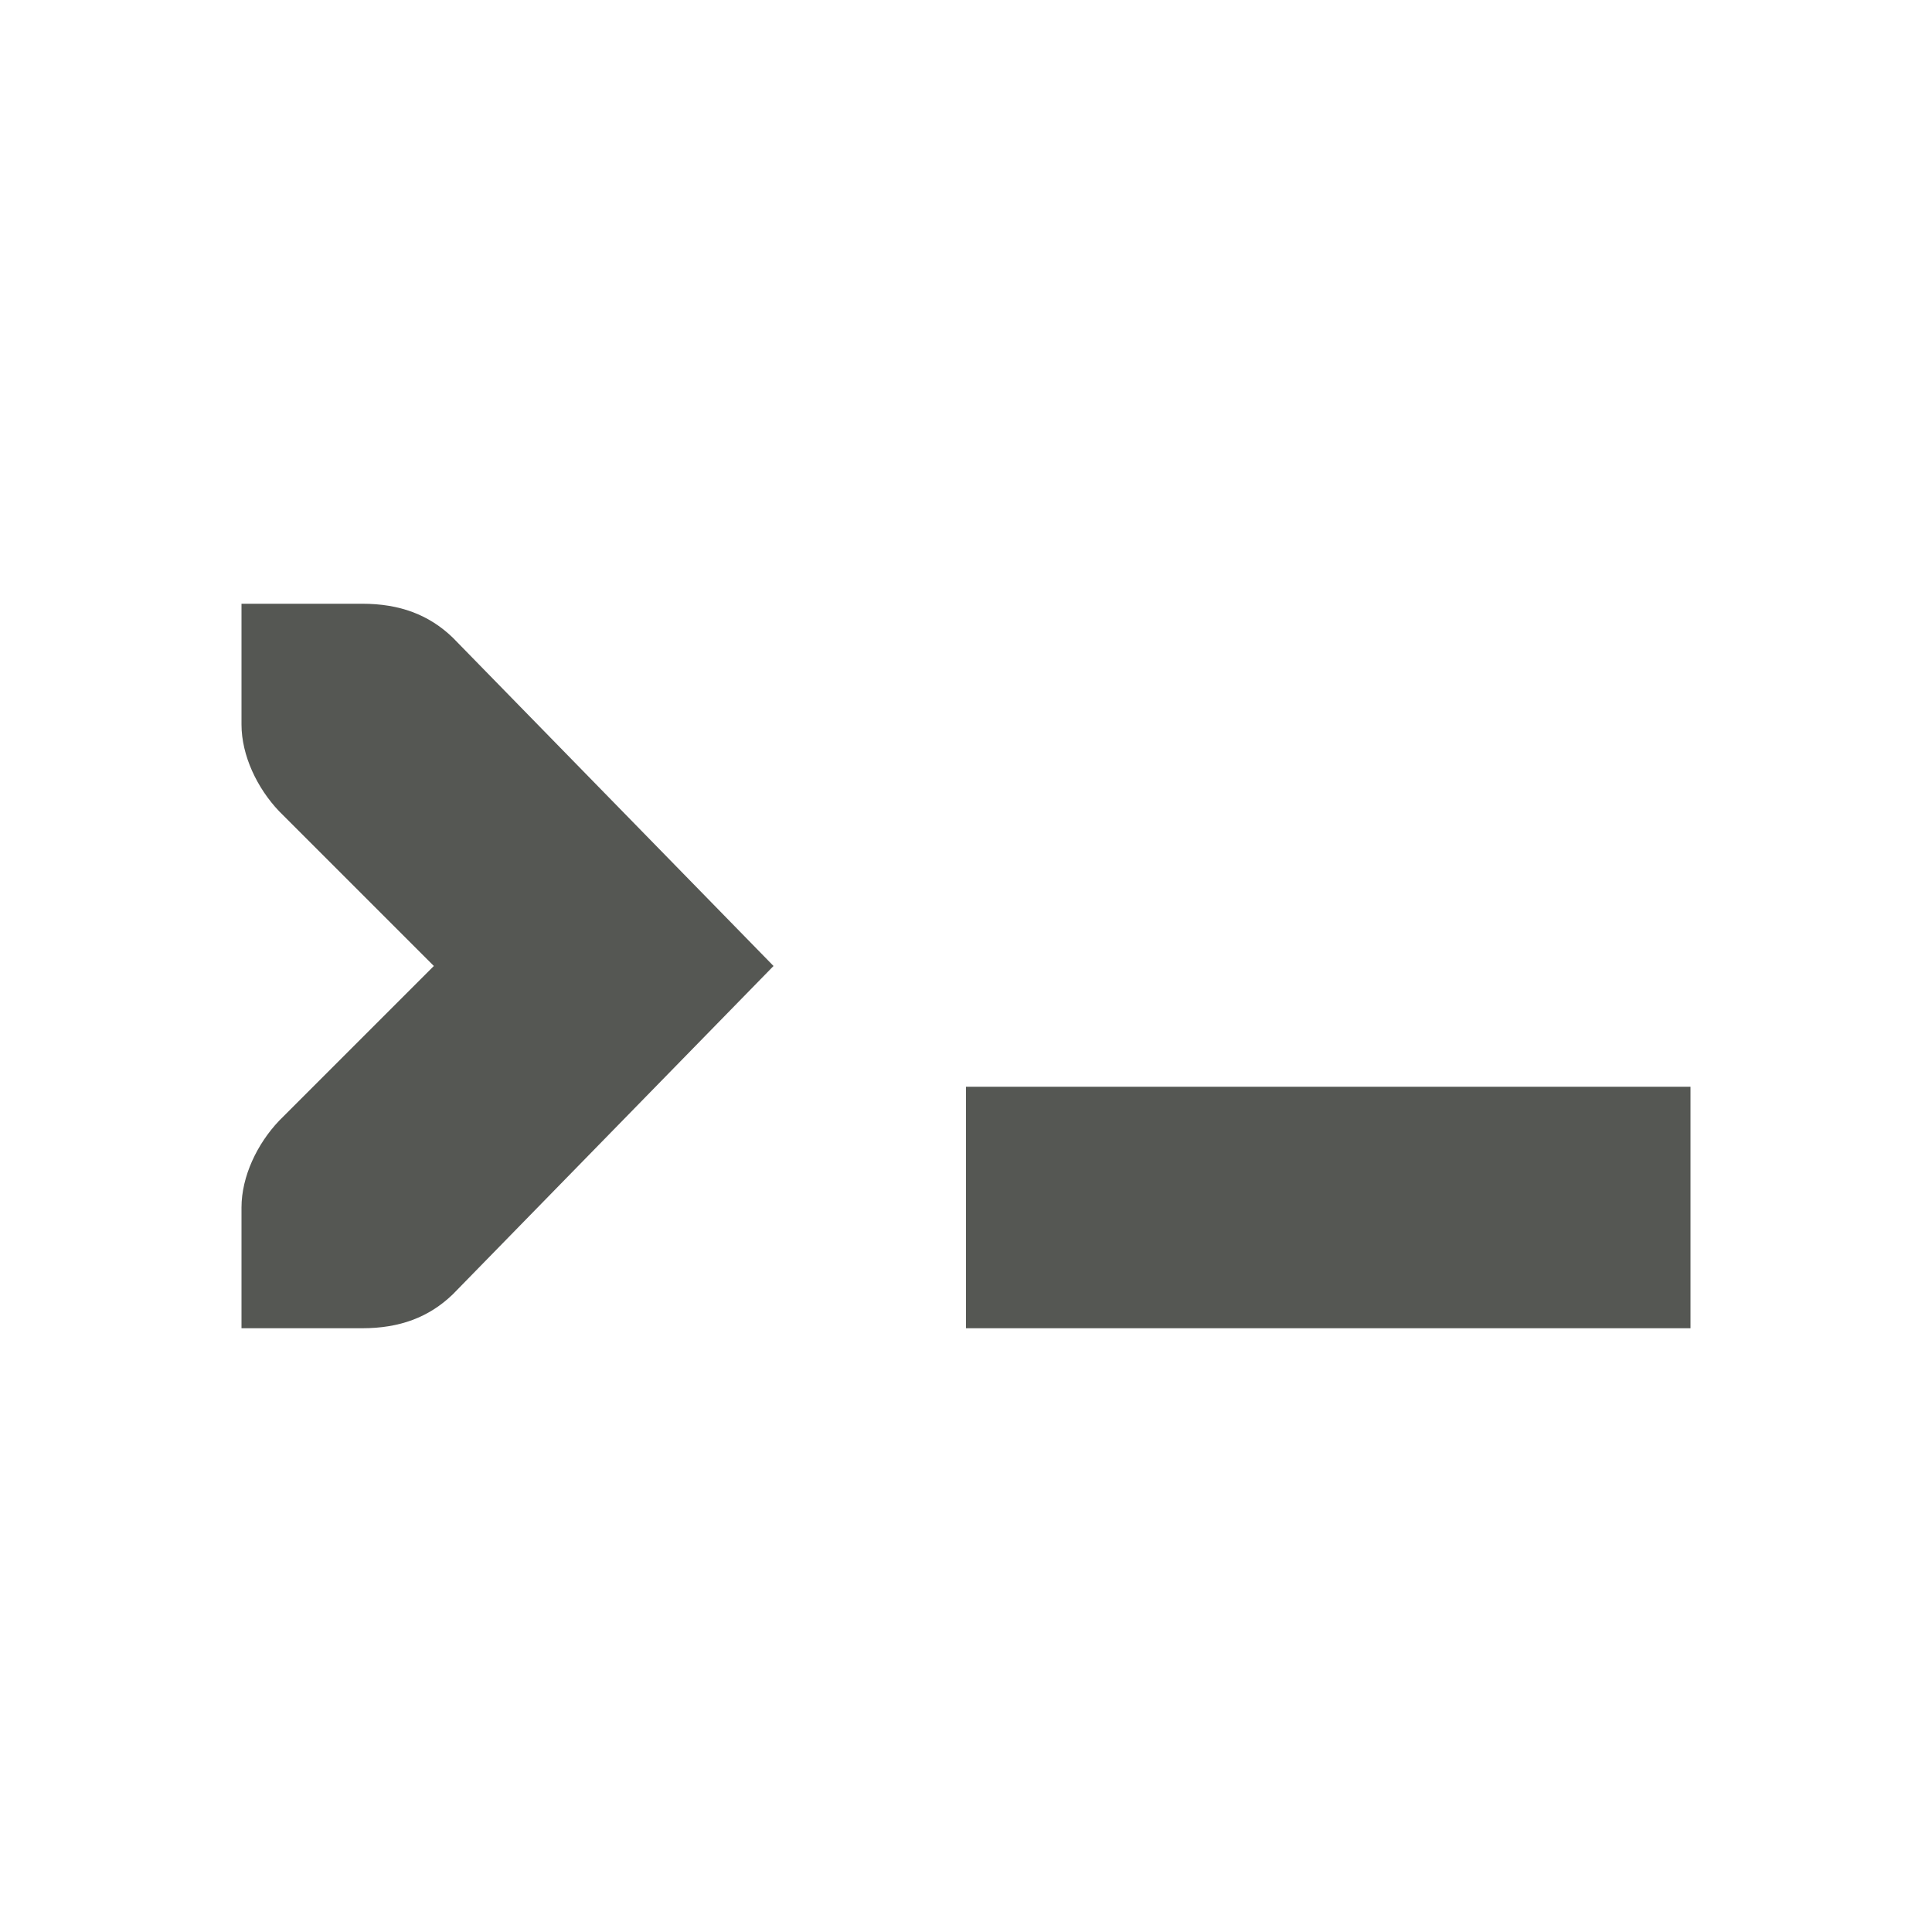
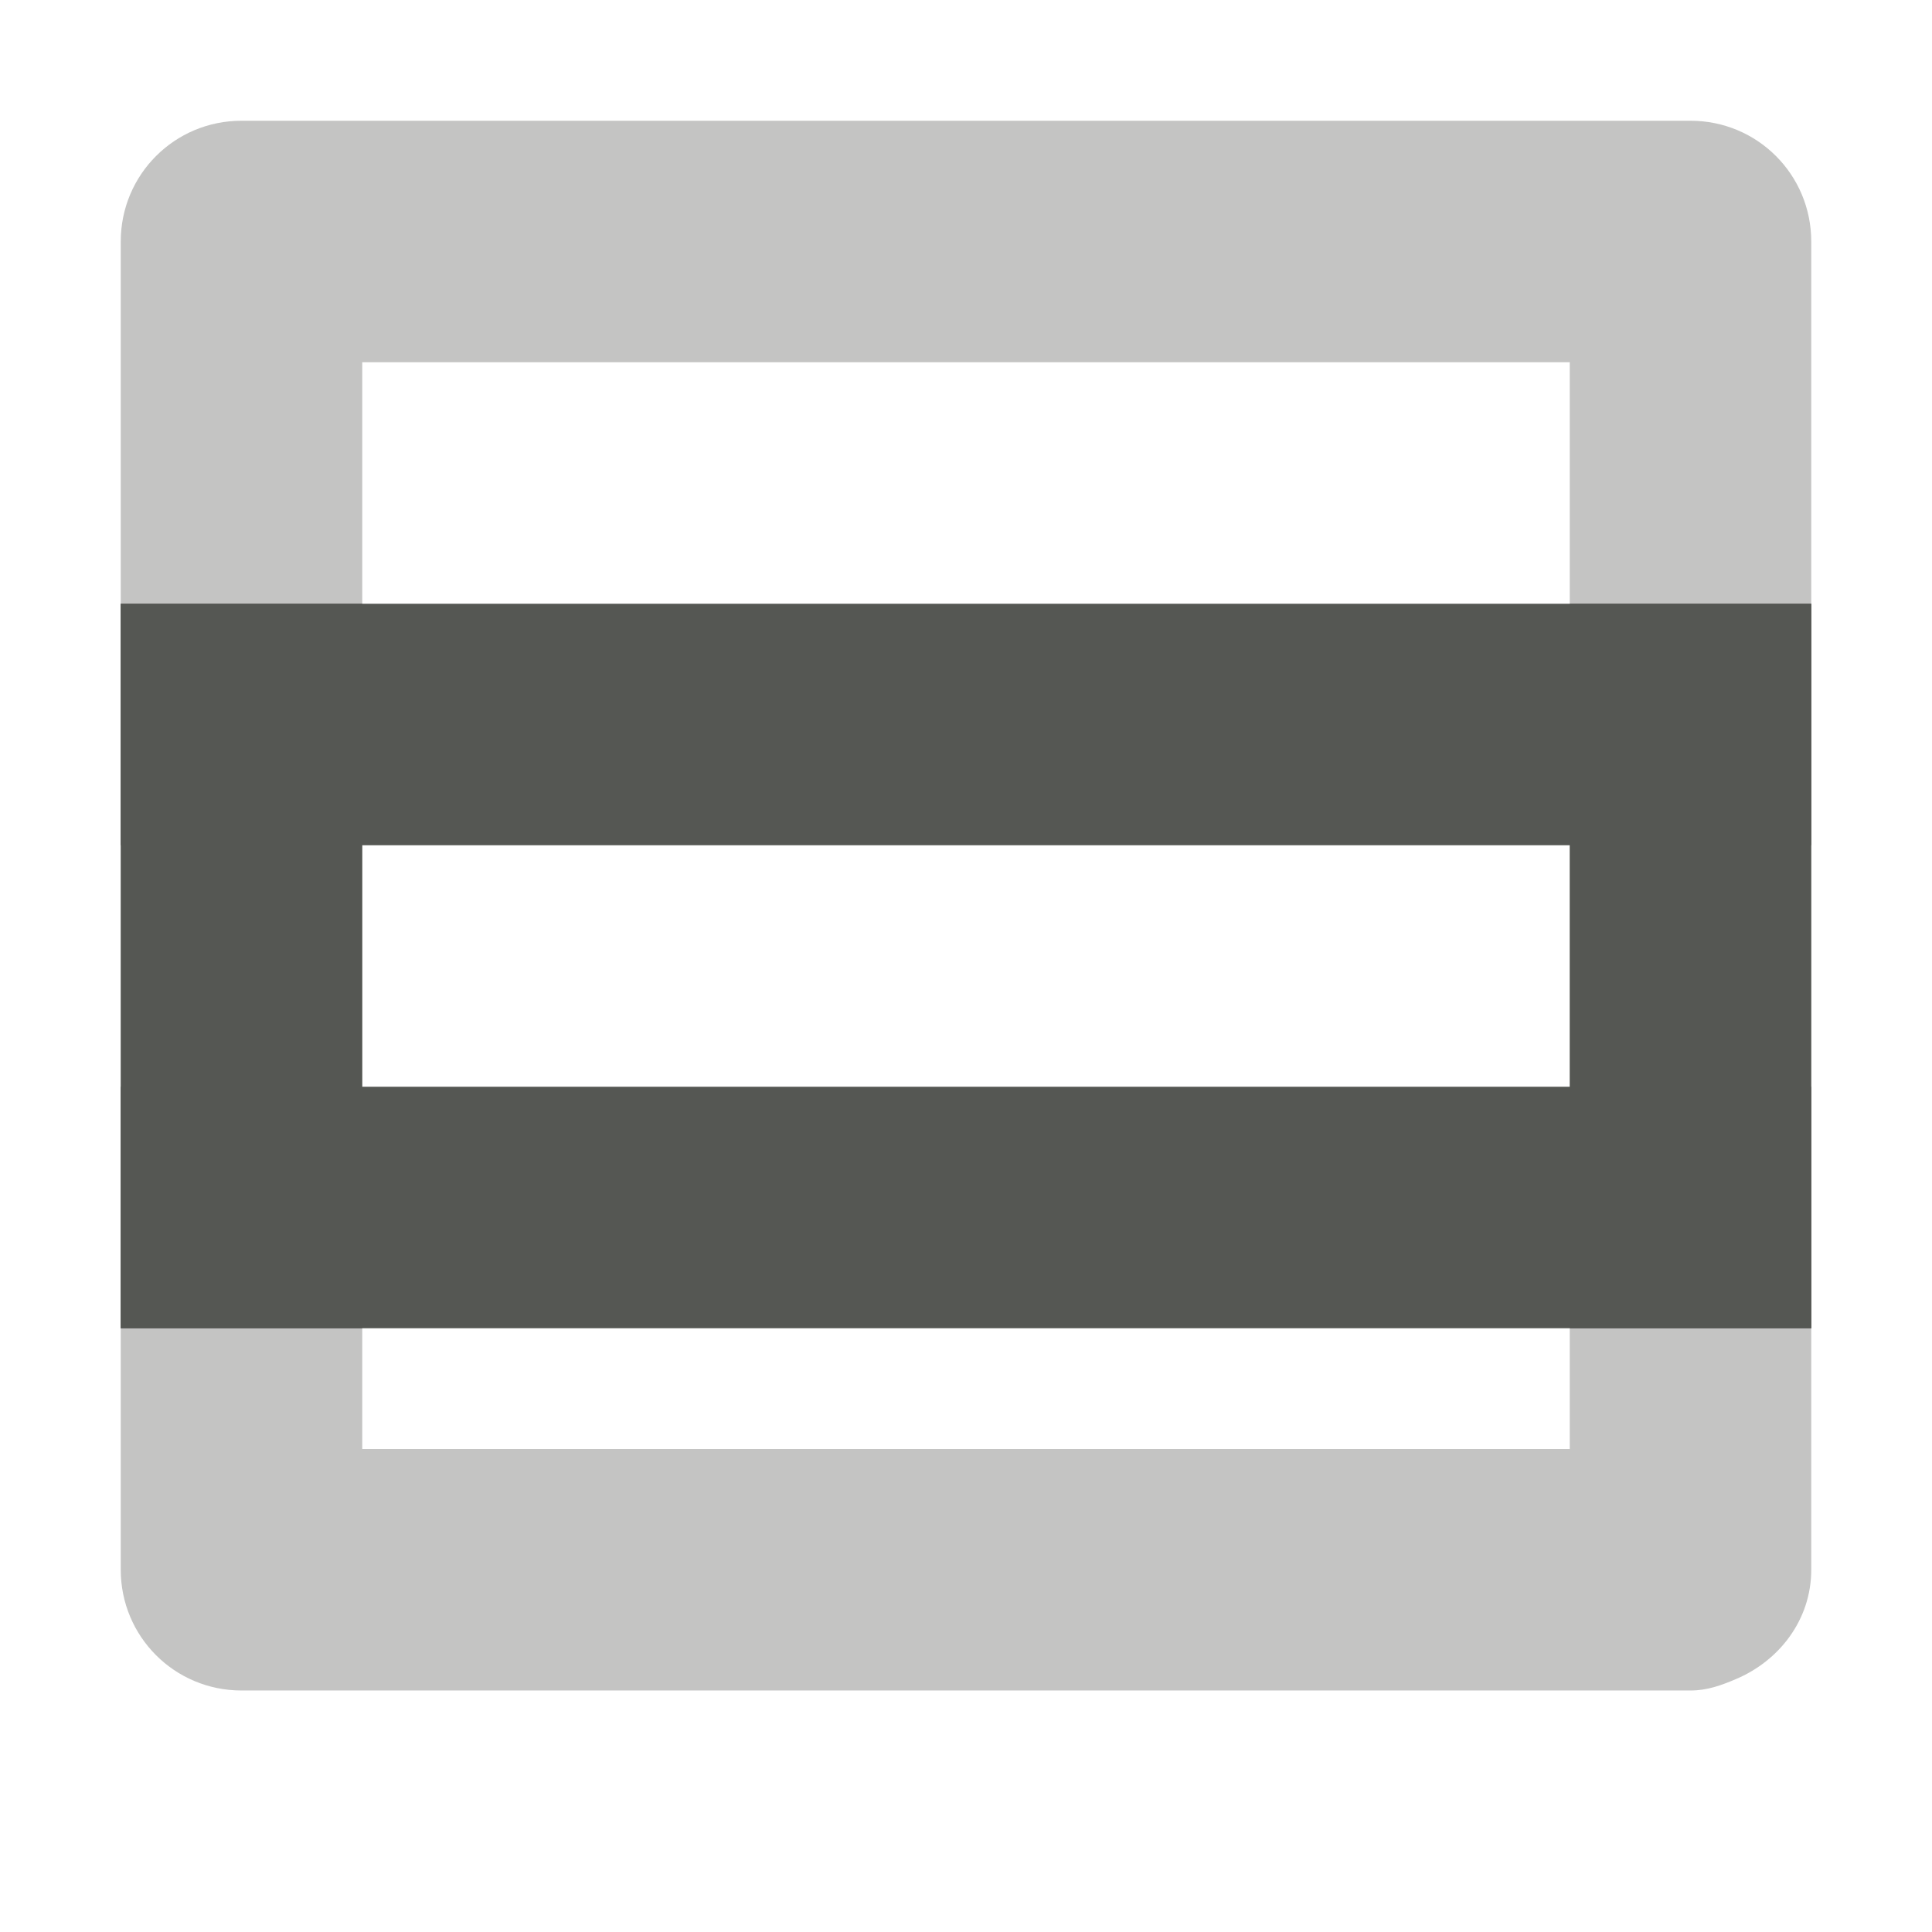
<svg xmlns="http://www.w3.org/2000/svg" width="16" height="16" id="svg3991" version="1.1">
  <defs id="defs3993" />
  <g id="layer1" transform="translate(0,-1036.362)">
-     <g transform="translate(-430,915)" style="display:inline" id="g7054">
-       <rect y="130.362" x="438" height="2" width="6" id="rect5061" style="fill:#555753;fill-opacity:1;stroke:none" />
-       <path id="path8864-9-6-3" style="font-size:medium;font-style:normal;font-variant:normal;font-weight:normal;font-stretch:normal;text-indent:0;text-align:start;text-decoration:none;line-height:normal;letter-spacing:normal;word-spacing:normal;text-transform:none;direction:ltr;block-progression:tb;writing-mode:lr-tb;text-anchor:start;color:#bebebe;fill:#555753;fill-opacity:1;stroke:none;stroke-width:2;marker:none;visibility:visible;display:inline;overflow:visible;enable-background:accumulate;font-family:Bitstream Vera Sans;-inkscape-font-specification:Bitstream Vera Sans" d="m 432,126.362 0,1 c 0,0.257 0.13,0.528 0.312,0.719 l 1.281,1.281 -1.281,1.281 C 432.13,130.834 432,131.105 432,131.362 l 0,1 1,0 c 0.309,0 0.552,-0.09 0.75,-0.281 l 2.656,-2.719 -2.656,-2.719 c -0.198,-0.191 -0.441,-0.281 -0.75,-0.281 l -1,0 z" />
+     <g transform="translate(-430,915)" style="display:inline" id="g5461">
      <rect y="121.362" x="430" height="16" width="16" id="rect5006" style="fill:none;stroke:none" />
+       <path id="rect5000-1-2-0" d="m 432,122.362 c -0.554,0 -1,0.446 -1,1 l 0,11 c 0,0.554 0.446,1 1,1 l 12,0 c 0.139,0 0.255,-0.043 0.375,-0.094 0.359,-0.151 0.625,-0.491 0.625,-0.906 l 0,-11 c 0,-0.554 -0.446,-1 -1,-1 l -12,0 z m 1,2 10,0 0,9 -10,0 0,-9 z" style="opacity:0.35;fill:#555753;fill-opacity:1;stroke:none;display:inline" />
+       <rect y="126.362" x="431" height="2" width="14" id="rect5405" style="fill:#555753;fill-opacity:1;stroke:none" />
+       <rect y="130.362" x="431" height="2" width="14" id="rect5405-4" style="fill:#555753;fill-opacity:1;stroke:none;display:inline" />
+       <rect y="126.362" x="431" height="6" width="2" id="rect5405-0" style="fill:#555753;fill-opacity:1;stroke:none;display:inline" />
+       <rect y="126.362" x="443" height="6" width="2" id="rect5405-0-7" style="fill:#555753;fill-opacity:1;stroke:none;display:inline" />
    </g>
  </g>
</svg>
